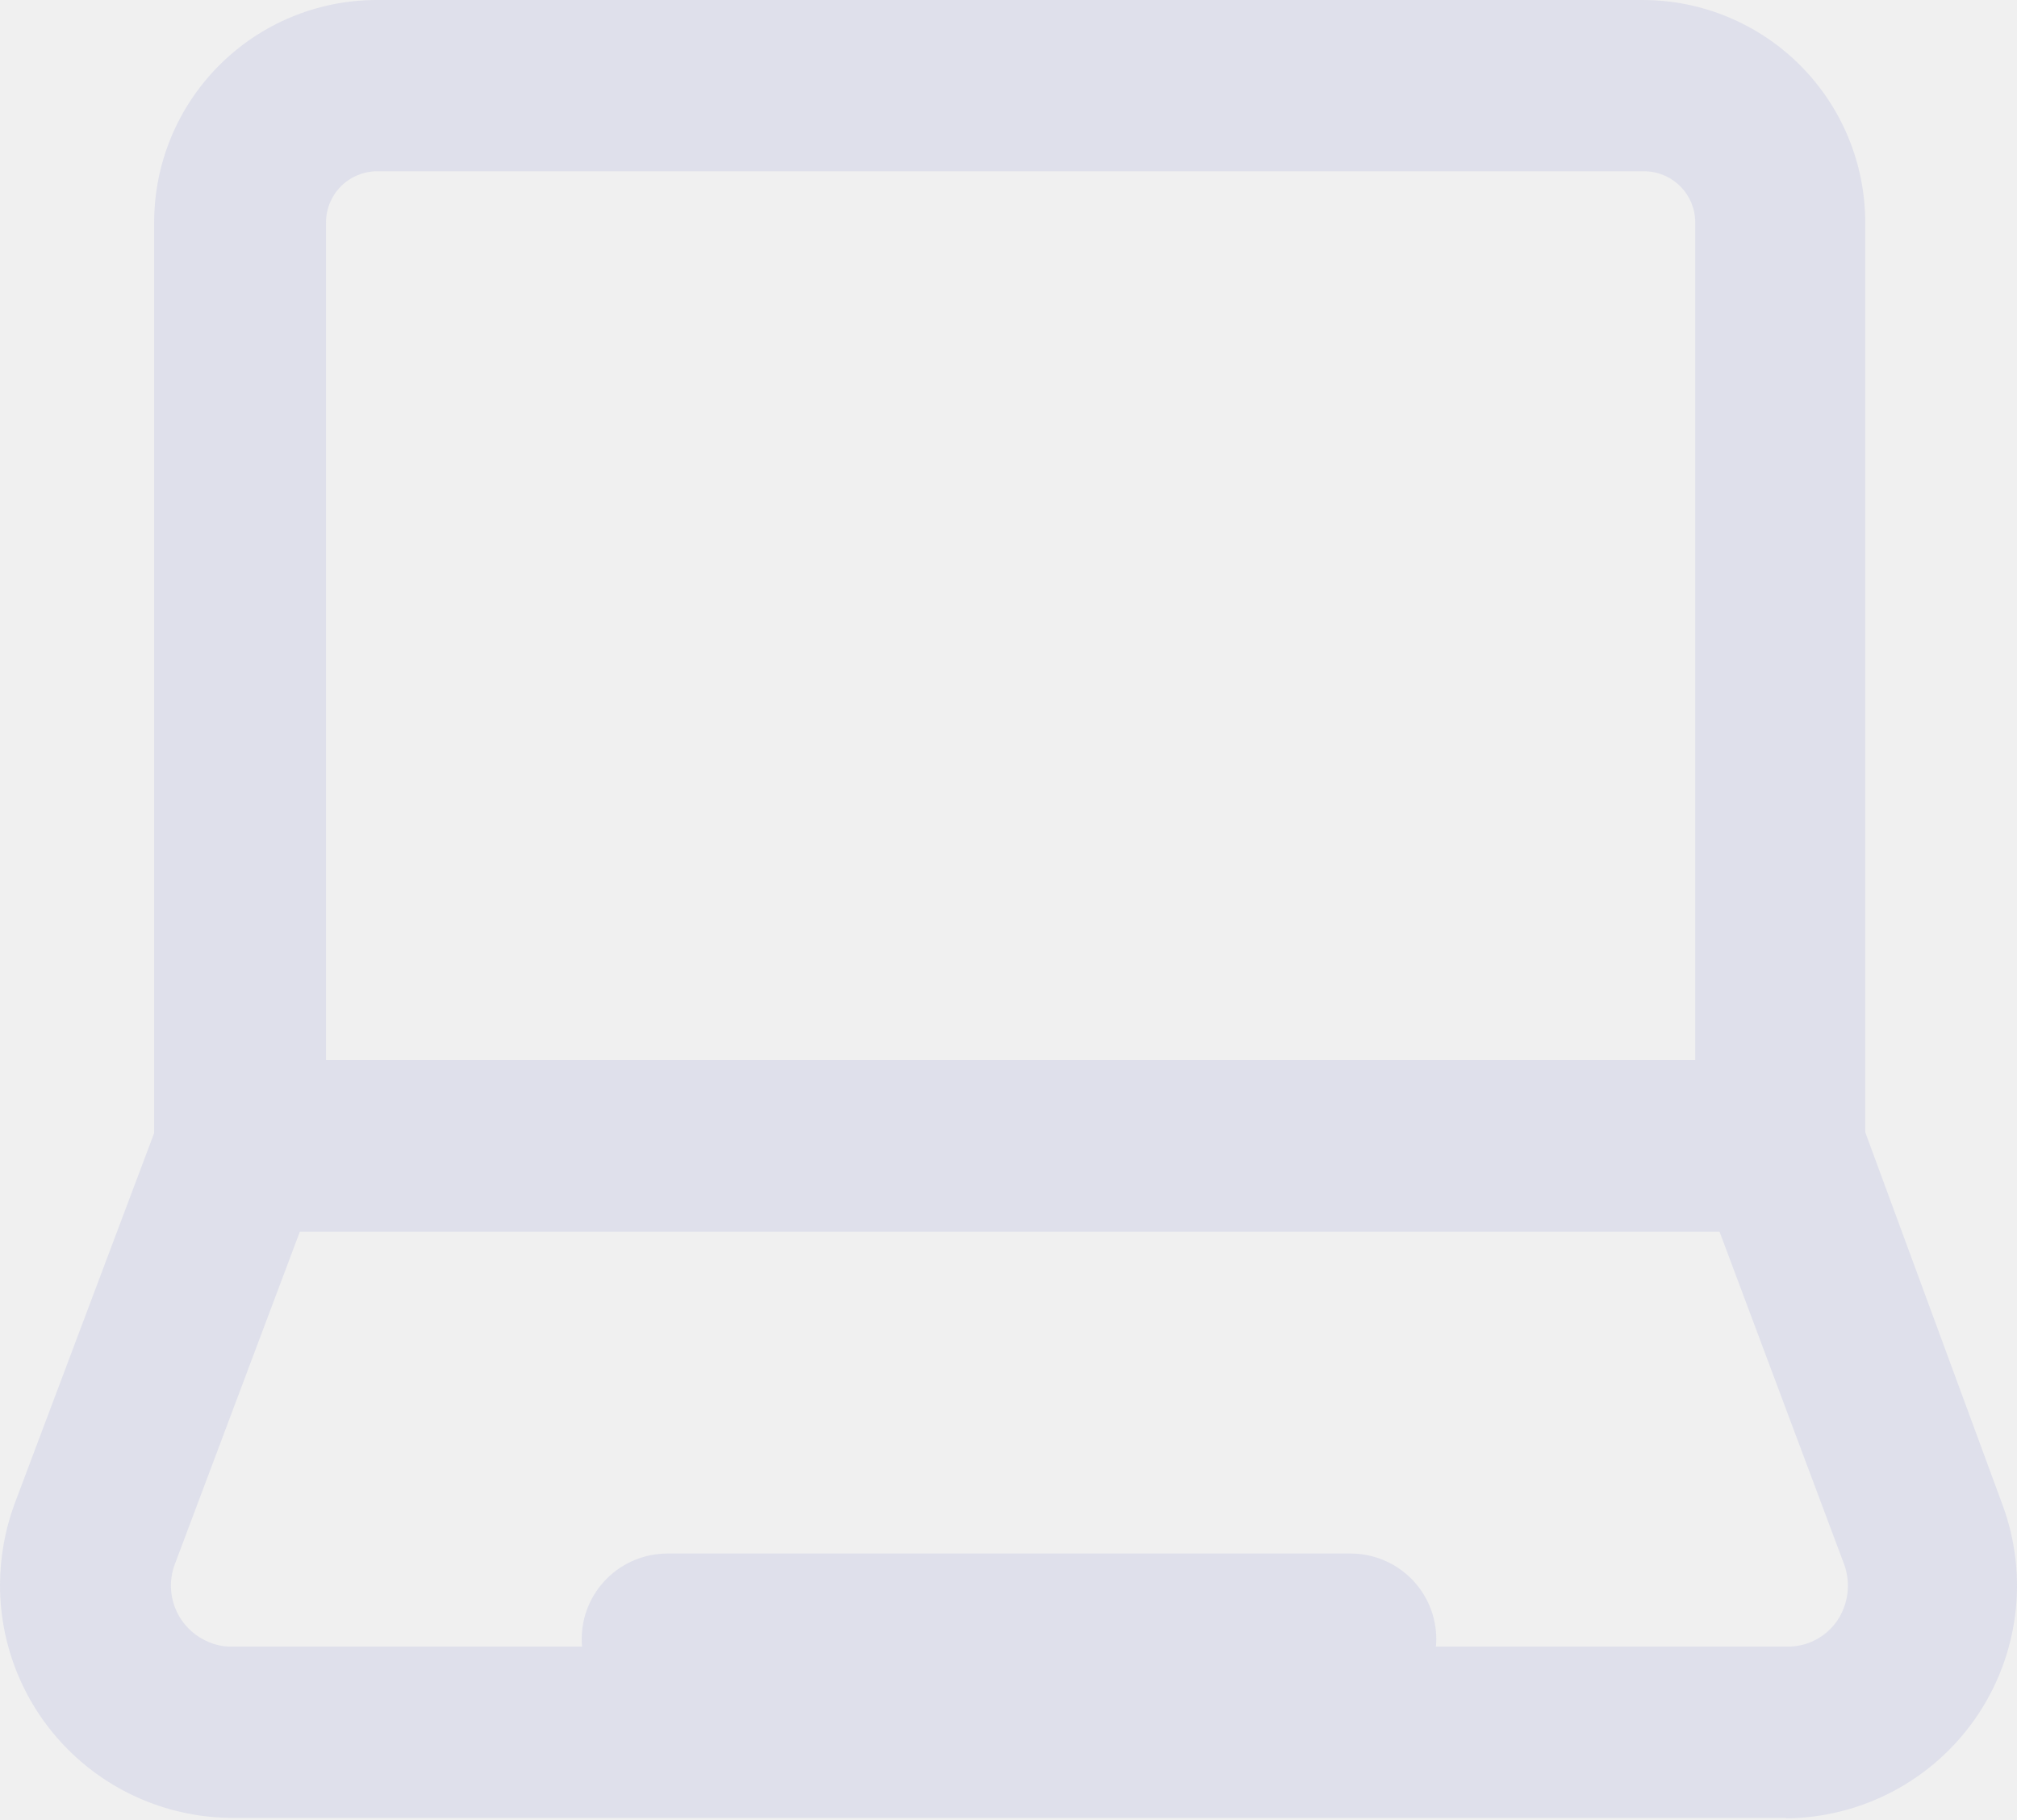
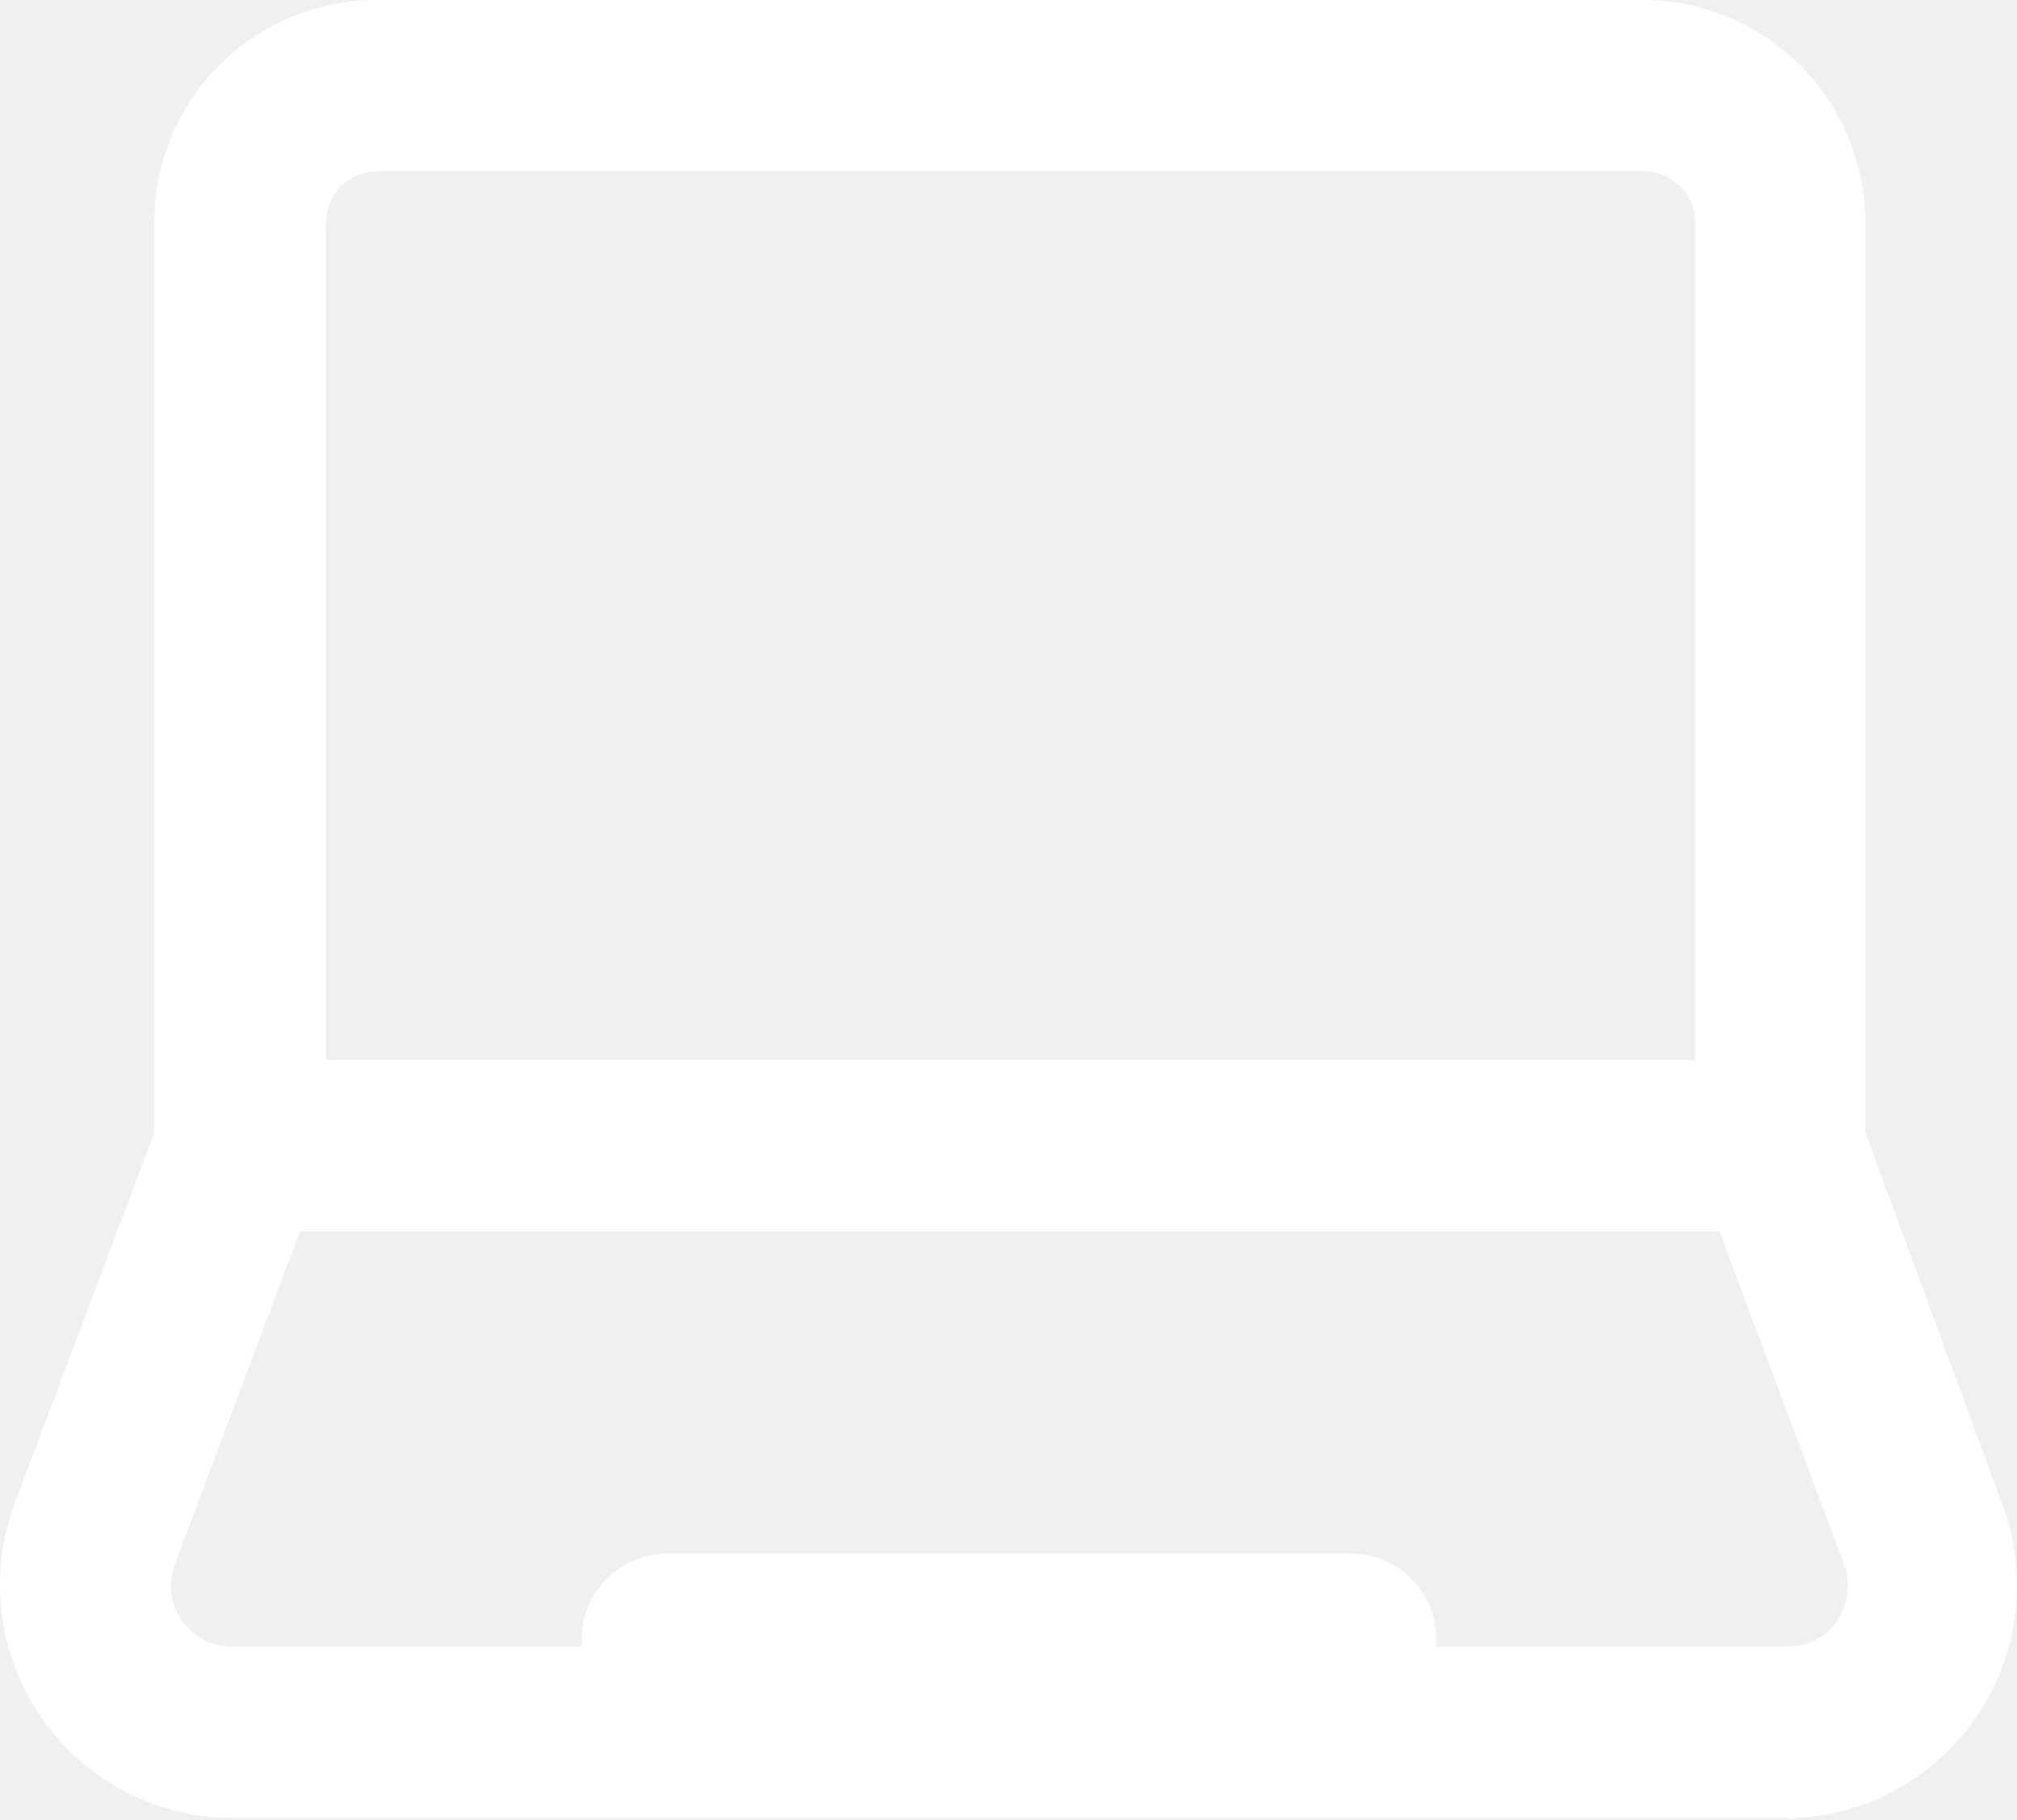
<svg xmlns="http://www.w3.org/2000/svg" width="929" height="838" viewBox="0 0 929 838" fill="none">
-   <path d="M819.626 567.241H110.256C99.825 567.184 89.841 563.003 82.486 555.612C75.13 548.221 71.001 538.22 71.001 527.795V102.472C71.001 75.332 81.775 49.3 100.957 30.089C120.139 10.878 146.164 0.057 173.321 0H756.562C770.027 0 783.36 2.651 795.8 7.8C808.24 12.95 819.543 20.498 829.064 30.013C838.585 39.529 846.138 50.825 851.291 63.258C856.443 75.69 859.096 89.015 859.096 102.472V527.795C859.096 538.257 854.937 548.29 847.535 555.687C840.133 563.085 830.094 567.241 819.626 567.241ZM150.154 488.35H780.801V102.472C780.801 96.218 778.315 90.22 773.89 85.797C769.465 81.375 763.463 78.891 757.205 78.891H173.321C167.137 79.003 161.245 81.537 156.913 85.947C152.58 90.358 150.153 96.291 150.154 102.472V102.472V488.35Z" fill="#DFE0EB" />
-   <path d="M823.058 837.355H107.253C78.808 837.355 51.528 826.062 31.414 805.96C11.3 785.858 0 758.595 0 730.166C0.027 717.441 2.278 704.817 6.65 692.865L73.79 514.504C76.49 506.958 81.427 500.414 87.941 495.742C94.455 491.07 102.239 488.491 110.256 488.35H819.626C827.702 488.465 835.553 491.026 842.141 495.696C848.729 500.366 853.743 506.924 856.521 514.504L922.375 693.294C928.335 709.444 930.315 726.792 928.148 743.869C925.981 760.946 919.73 777.25 909.925 791.402C900.12 805.555 887.048 817.139 871.816 825.175C856.584 833.211 839.639 837.462 822.415 837.569L823.058 837.355ZM138.142 567.24L80.44 720.734C77.881 727.727 78.207 735.45 81.344 742.204C84.482 748.957 90.174 754.189 97.171 756.749C100.243 757.955 103.524 758.538 106.824 758.464H823.058C827.613 758.541 832.116 757.484 836.16 755.388C840.204 753.292 843.663 750.224 846.225 746.459C848.742 742.723 850.344 738.449 850.903 733.98C851.462 729.511 850.962 724.974 849.443 720.734L791.955 567.24H138.142Z" fill="#DFE0EB" />
-   <path d="M622.066 794.479H307.387C296.919 794.479 286.88 790.323 279.478 782.925C272.076 775.528 267.917 765.495 267.917 755.033C267.917 744.572 272.076 734.539 279.478 727.141C286.88 719.744 296.919 715.588 307.387 715.588H622.066C632.534 715.588 642.573 719.744 649.975 727.141C657.377 734.539 661.536 744.572 661.536 755.033C661.536 765.495 657.377 775.528 649.975 782.925C642.573 790.323 632.534 794.479 622.066 794.479Z" fill="#DFE0EB" />
+   <path d="M819.626 567.241H110.256C99.825 567.184 89.841 563.003 82.486 555.612C75.13 548.221 71.001 538.22 71.001 527.795V102.472C71.001 75.332 81.775 49.3 100.957 30.089C120.139 10.878 146.164 0.057 173.321 0H756.562C770.027 0 783.36 2.651 795.8 7.8C808.24 12.95 819.543 20.498 829.064 30.013C838.585 39.529 846.138 50.825 851.291 63.258C856.443 75.69 859.096 89.015 859.096 102.472V527.795C859.096 538.257 854.937 548.29 847.535 555.687C840.133 563.085 830.094 567.241 819.626 567.241ZM150.154 488.35H780.801V102.472C780.801 96.218 778.315 90.22 773.89 85.797C769.465 81.375 763.463 78.891 757.205 78.891H173.321C167.137 79.003 161.245 81.537 156.913 85.947C152.58 90.358 150.153 96.291 150.154 102.472V102.472V488.35Z" fill="#fff" />
+   <path d="M823.058 837.355H107.253C78.808 837.355 51.528 826.062 31.414 805.96C11.3 785.858 0 758.595 0 730.166C0.027 717.441 2.278 704.817 6.65 692.865L73.79 514.504C76.49 506.958 81.427 500.414 87.941 495.742C94.455 491.07 102.239 488.491 110.256 488.35H819.626C827.702 488.465 835.553 491.026 842.141 495.696C848.729 500.366 853.743 506.924 856.521 514.504L922.375 693.294C928.335 709.444 930.315 726.792 928.148 743.869C925.981 760.946 919.73 777.25 909.925 791.402C900.12 805.555 887.048 817.139 871.816 825.175C856.584 833.211 839.639 837.462 822.415 837.569L823.058 837.355ZM138.142 567.24L80.44 720.734C77.881 727.727 78.207 735.45 81.344 742.204C84.482 748.957 90.174 754.189 97.171 756.749C100.243 757.955 103.524 758.538 106.824 758.464H823.058C827.613 758.541 832.116 757.484 836.16 755.388C840.204 753.292 843.663 750.224 846.225 746.459C848.742 742.723 850.344 738.449 850.903 733.98C851.462 729.511 850.962 724.974 849.443 720.734L791.955 567.24H138.142Z" fill="#fff" />
+   <path d="M622.066 794.479H307.387C296.919 794.479 286.88 790.323 279.478 782.925C272.076 775.528 267.917 765.495 267.917 755.033C267.917 744.572 272.076 734.539 279.478 727.141C286.88 719.744 296.919 715.588 307.387 715.588H622.066C632.534 715.588 642.573 719.744 649.975 727.141C657.377 734.539 661.536 744.572 661.536 755.033C661.536 765.495 657.377 775.528 649.975 782.925C642.573 790.323 632.534 794.479 622.066 794.479Z" fill="#fff" />
</svg>
